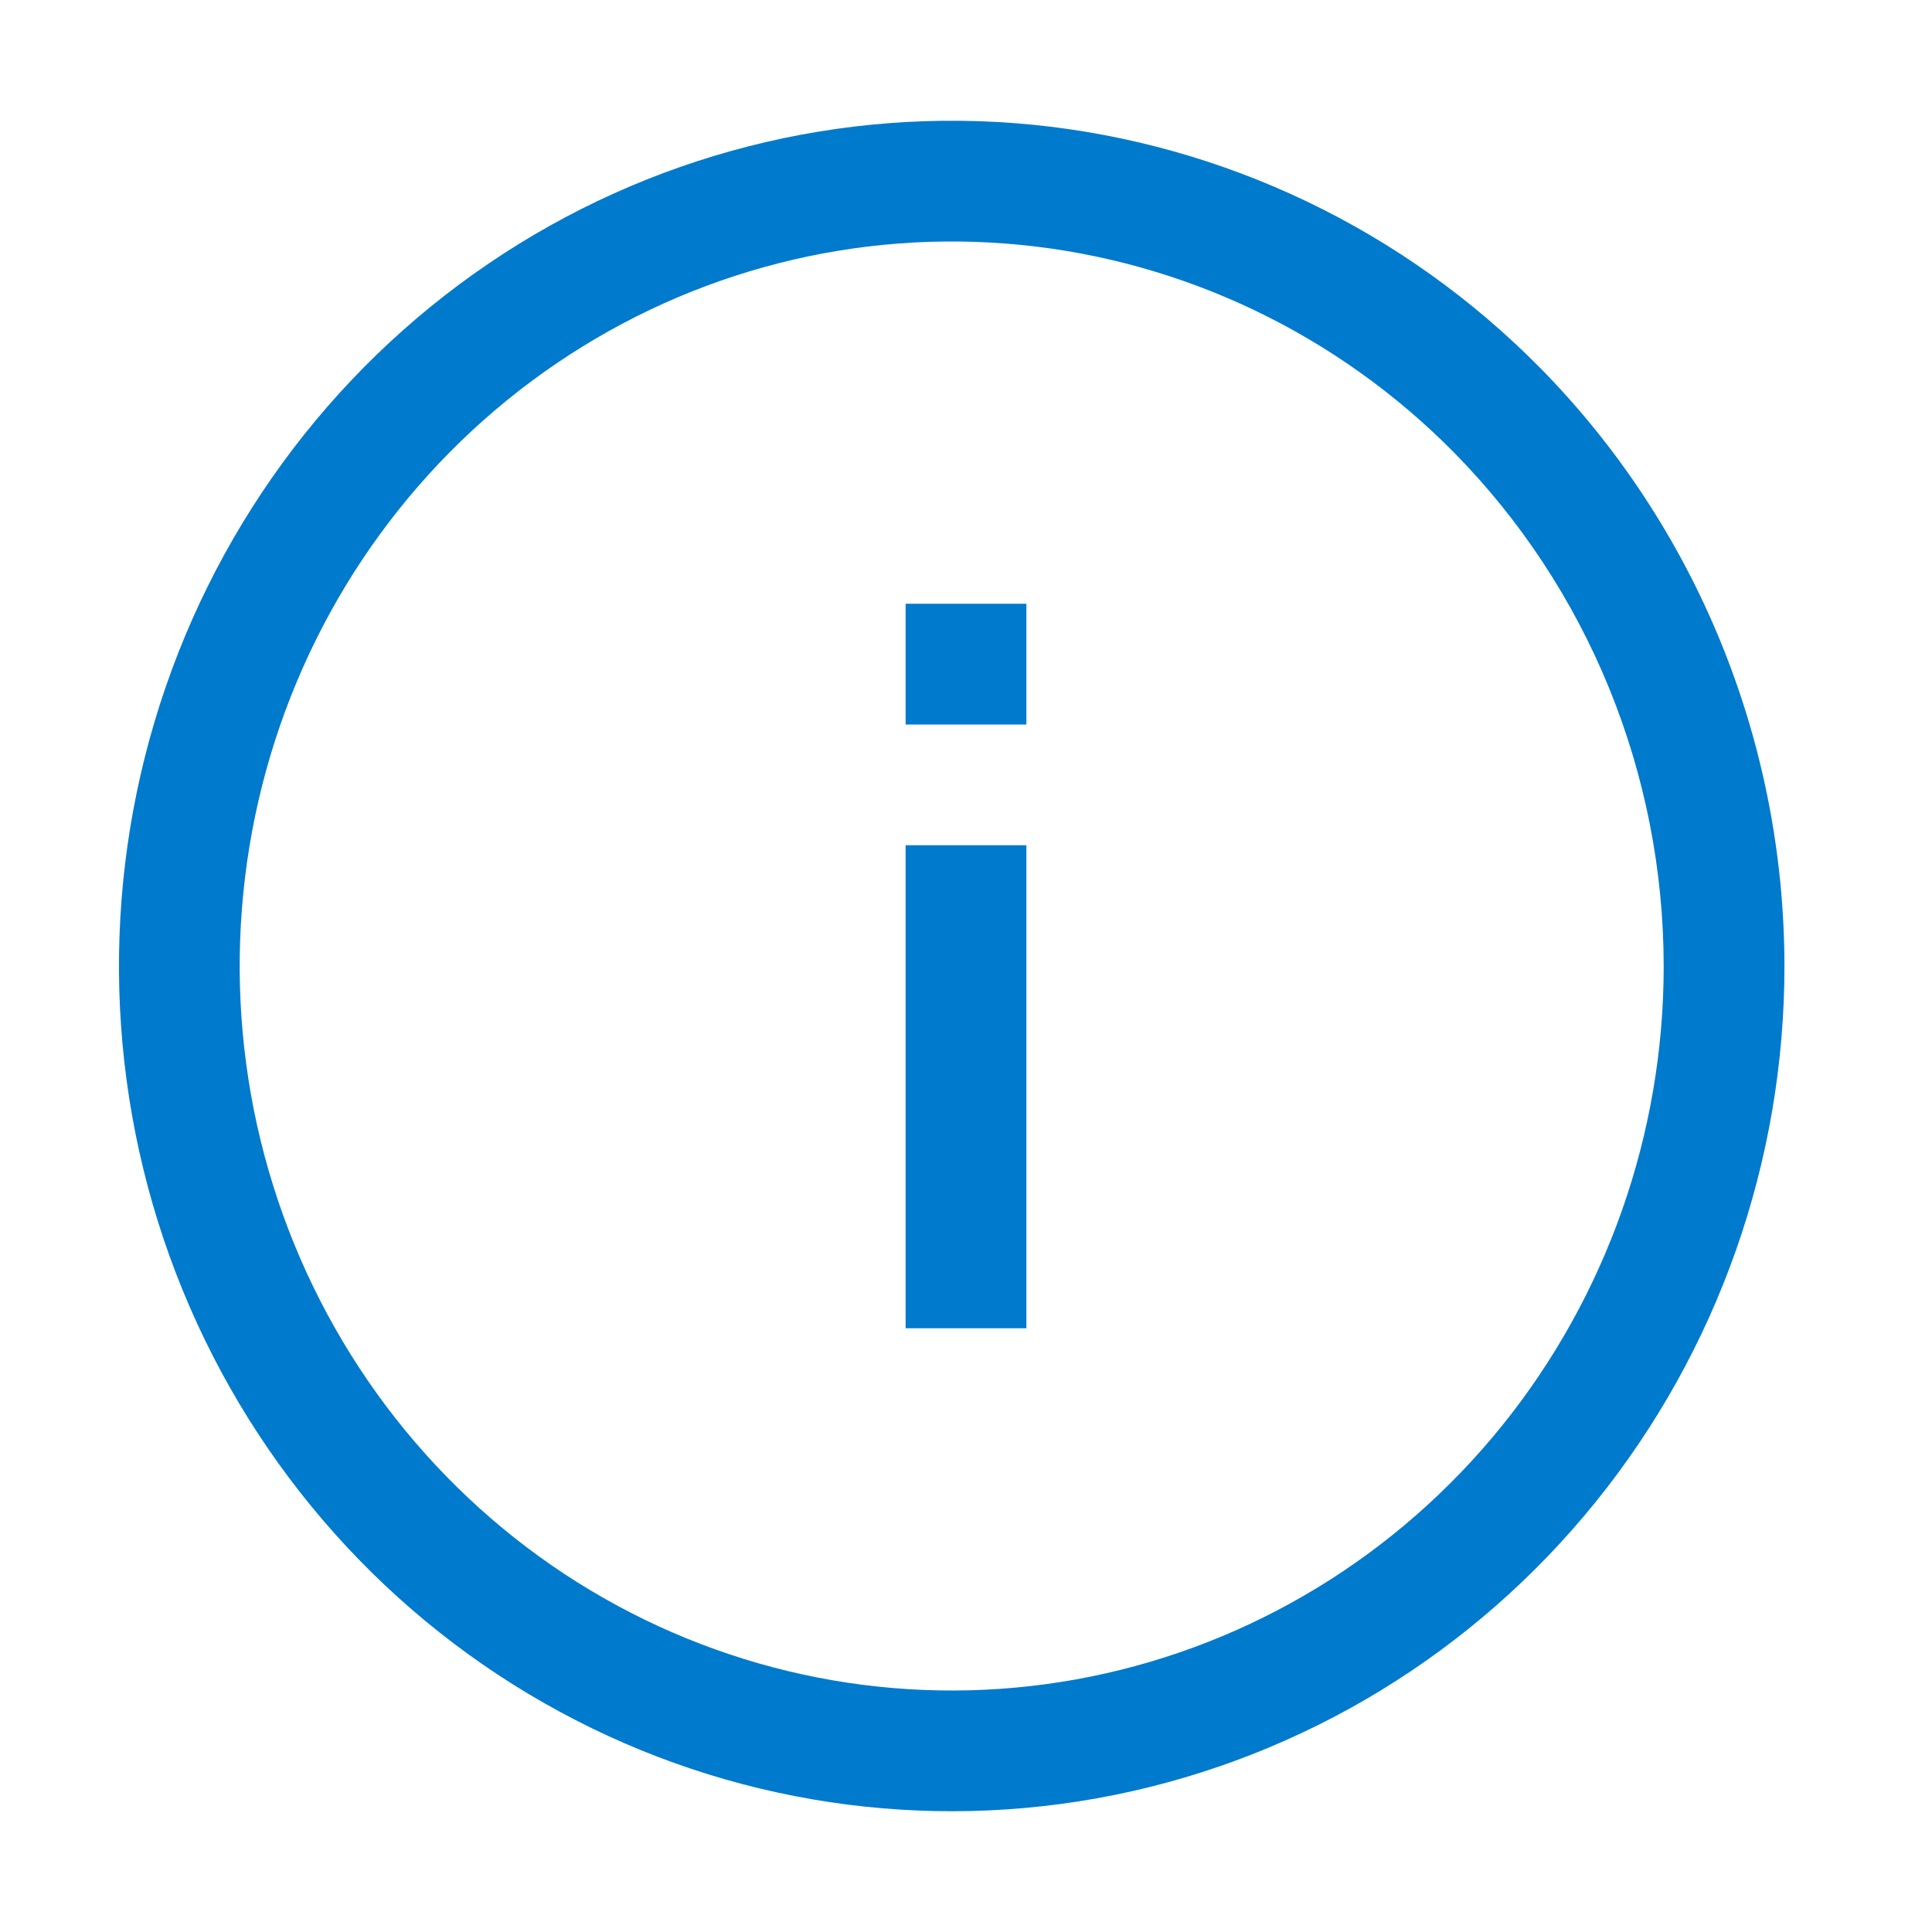
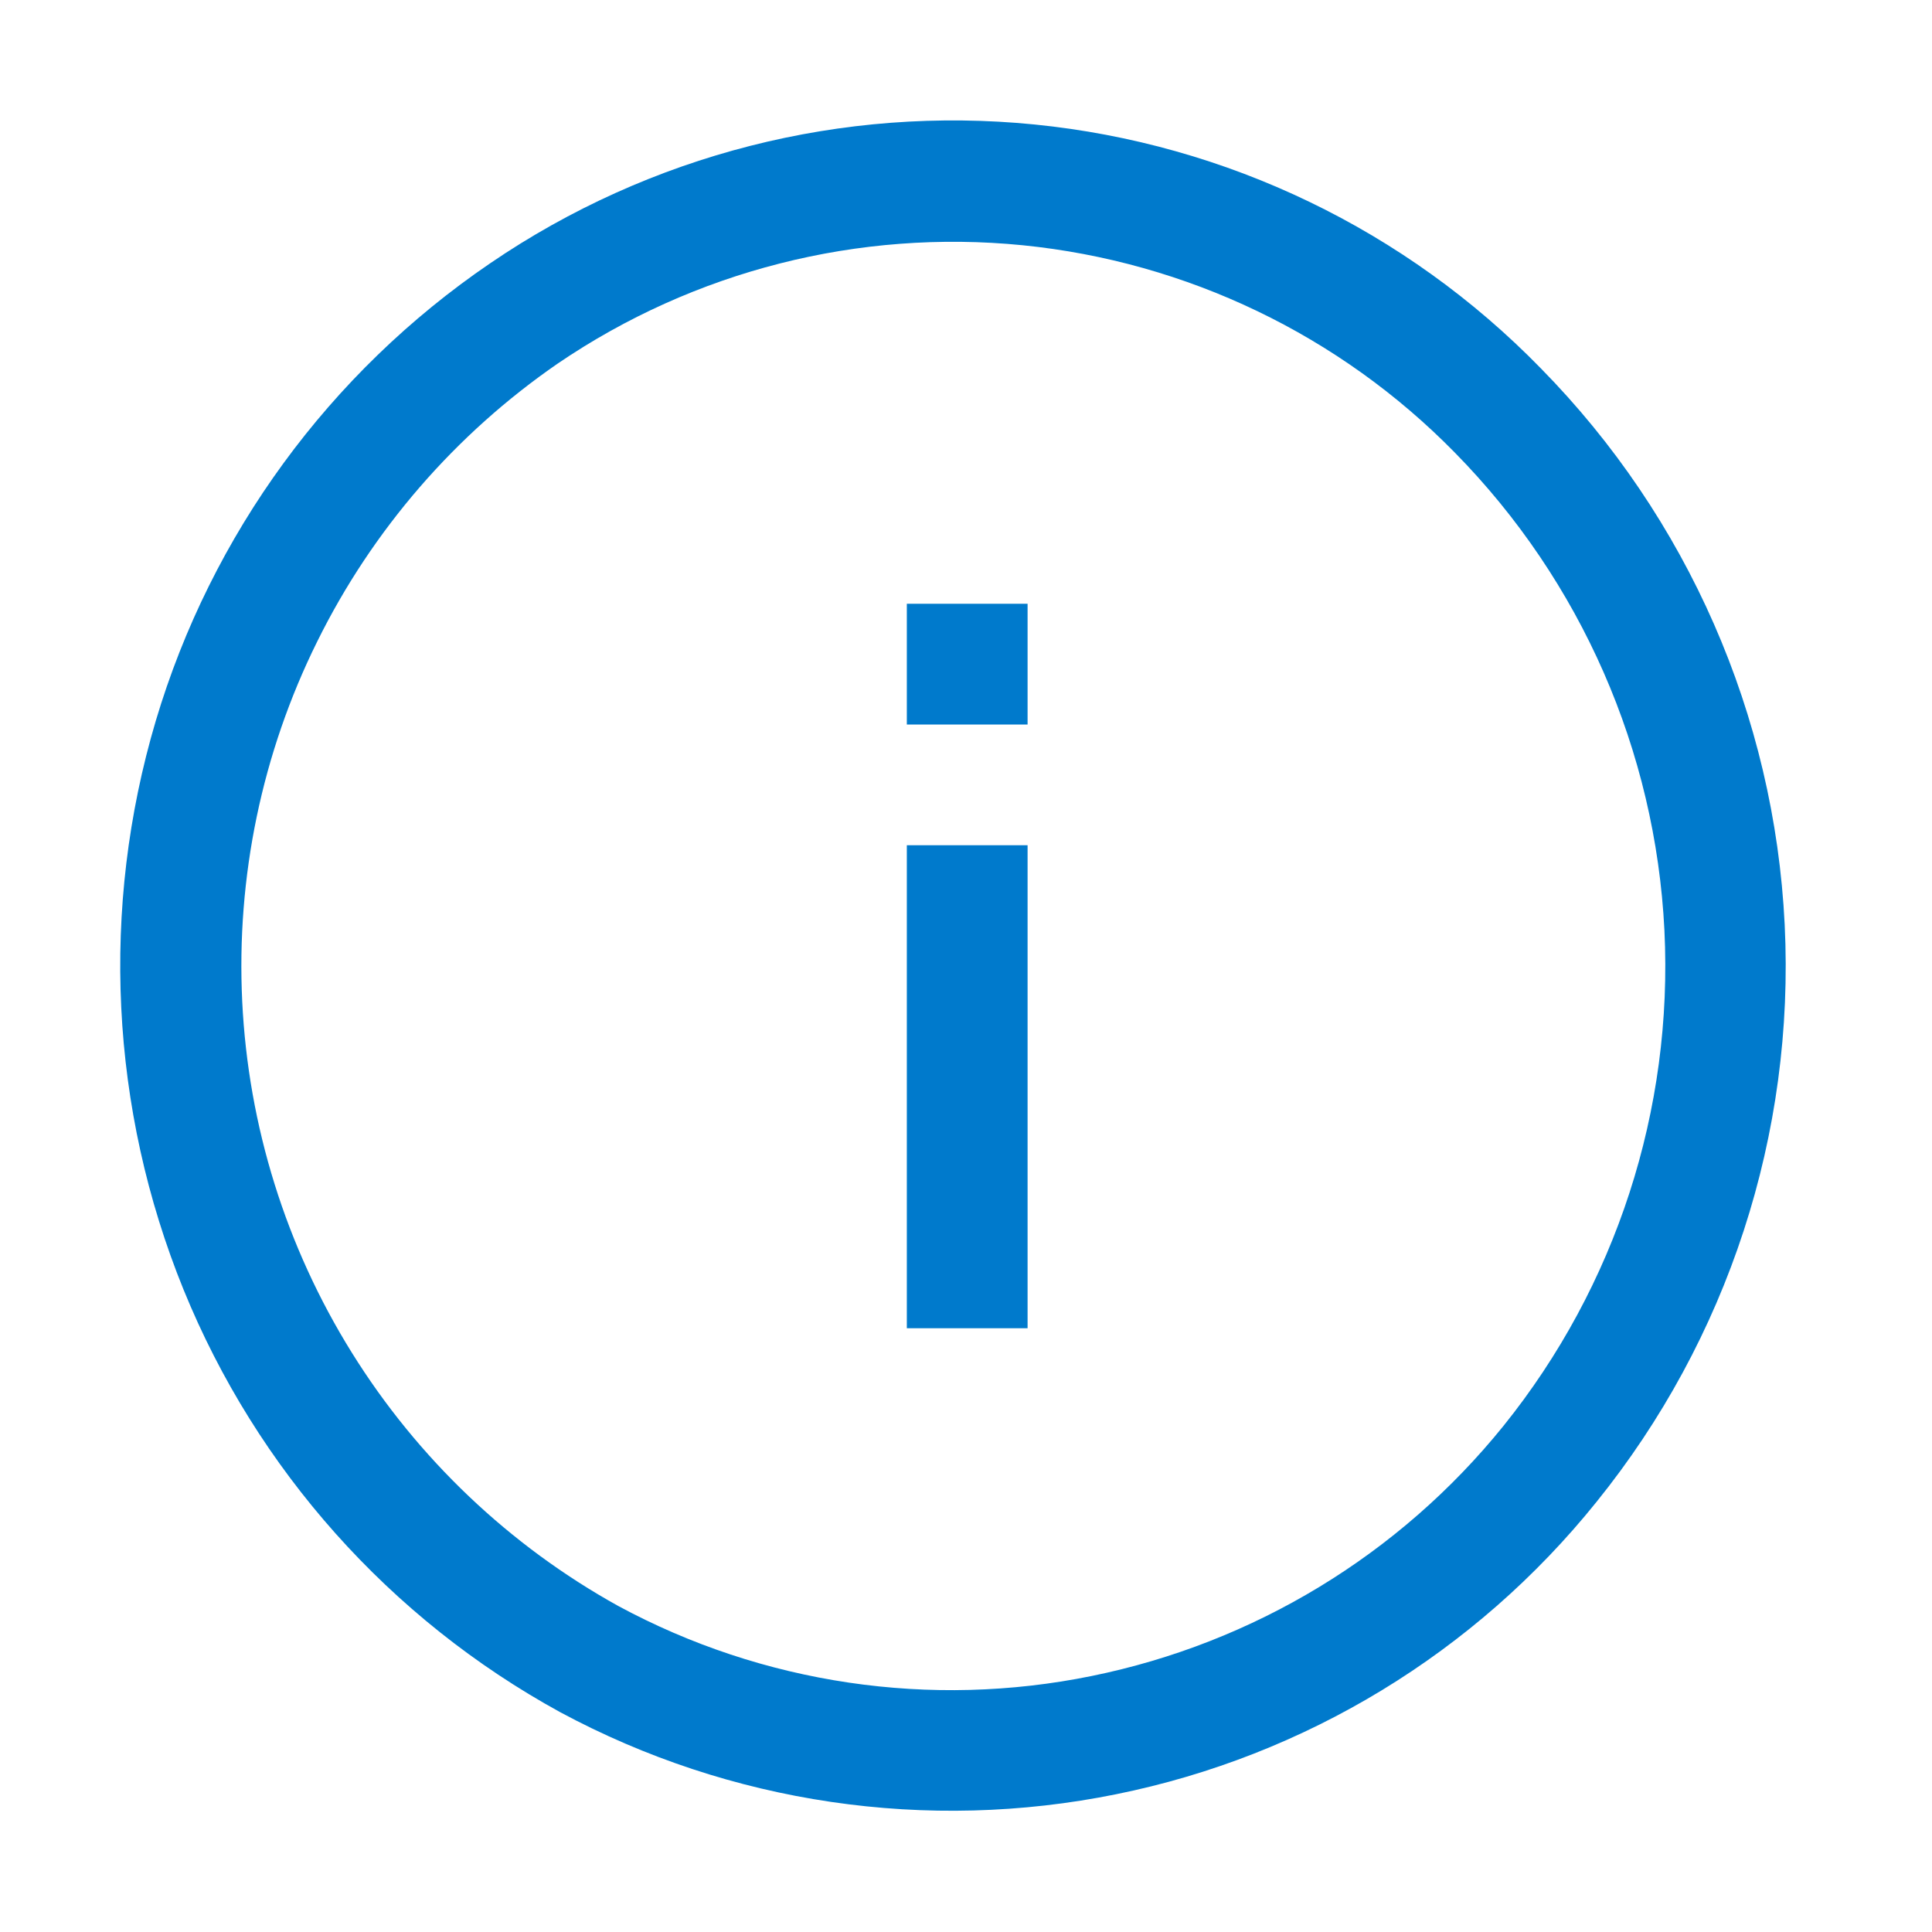
<svg xmlns="http://www.w3.org/2000/svg" width="16" height="16" viewBox="0 0 16 16" fill="none">
-   <path fill-rule="evenodd" clip-rule="evenodd" d="M8.453 2.028C9.807 2.162 11.076 2.769 12.042 3.748C13.15 4.873 13.776 6.401 13.778 7.998C13.779 9.39 13.303 10.737 12.437 11.81C11.57 12.883 10.366 13.615 9.032 13.885C7.698 14.155 6.312 13.947 5.11 13.296C3.908 12.645 2.962 11.588 2.437 10.304C1.912 9.02 1.842 7.59 2.239 6.258C2.636 4.927 3.474 3.78 4.608 3.01C5.741 2.24 7.1 1.894 8.453 2.028ZM8.552 1.033C10.14 1.191 11.625 1.902 12.754 3.046C14.048 4.359 14.776 6.14 14.778 7.998C14.779 9.617 14.226 11.186 13.215 12.438C12.203 13.691 10.795 14.548 9.23 14.865C7.666 15.181 6.041 14.938 4.634 14.175C3.227 13.413 2.123 12.178 1.512 10.683C0.9 9.187 0.819 7.523 1.281 5.973C1.743 4.423 2.72 3.083 4.046 2.183C5.372 1.282 6.964 0.876 8.552 1.033ZM7.5 5V6L8.5 6V5H7.5ZM7.5 7L7.5 11H8.5L8.5 7L7.5 7Z" fill="#007ACC" />
+   <path fill-rule="evenodd" clip-rule="evenodd" d="M8.568 1.031C10.159 1.19 11.644 1.905 12.76 3.05C13.976 4.286 14.695 5.926 14.78 7.657C14.865 9.389 14.31 11.091 13.22 12.44C12.218 13.686 10.811 14.542 9.244 14.859C7.677 15.177 6.048 14.937 4.64 14.18C3.229 13.407 2.127 12.171 1.52 10.68C0.911 9.182 0.83 7.52 1.29 5.97C1.75 4.425 2.728 3.087 4.06 2.18C5.381 1.279 6.977 0.872 8.568 1.031ZM9.04 13.88C10.383 13.607 11.589 12.876 12.45 11.81C13.383 10.651 13.857 9.19 13.784 7.704C13.71 6.218 13.093 4.811 12.05 3.75C11.095 2.775 9.828 2.167 8.469 2.031C7.111 1.896 5.749 2.242 4.62 3.01C3.771 3.595 3.084 4.388 2.627 5.313C2.169 6.237 1.956 7.264 2.006 8.294C2.056 9.325 2.368 10.325 2.913 11.201C3.458 12.077 4.218 12.8 5.12 13.3C6.318 13.947 7.706 14.152 9.04 13.88ZM8.51 7L7.51 7L7.51 11L8.51 11L8.51 7ZM8.51 5L7.51 5L7.51 6L8.51 6L8.51 5Z" fill="#007ACC" />
</svg>
